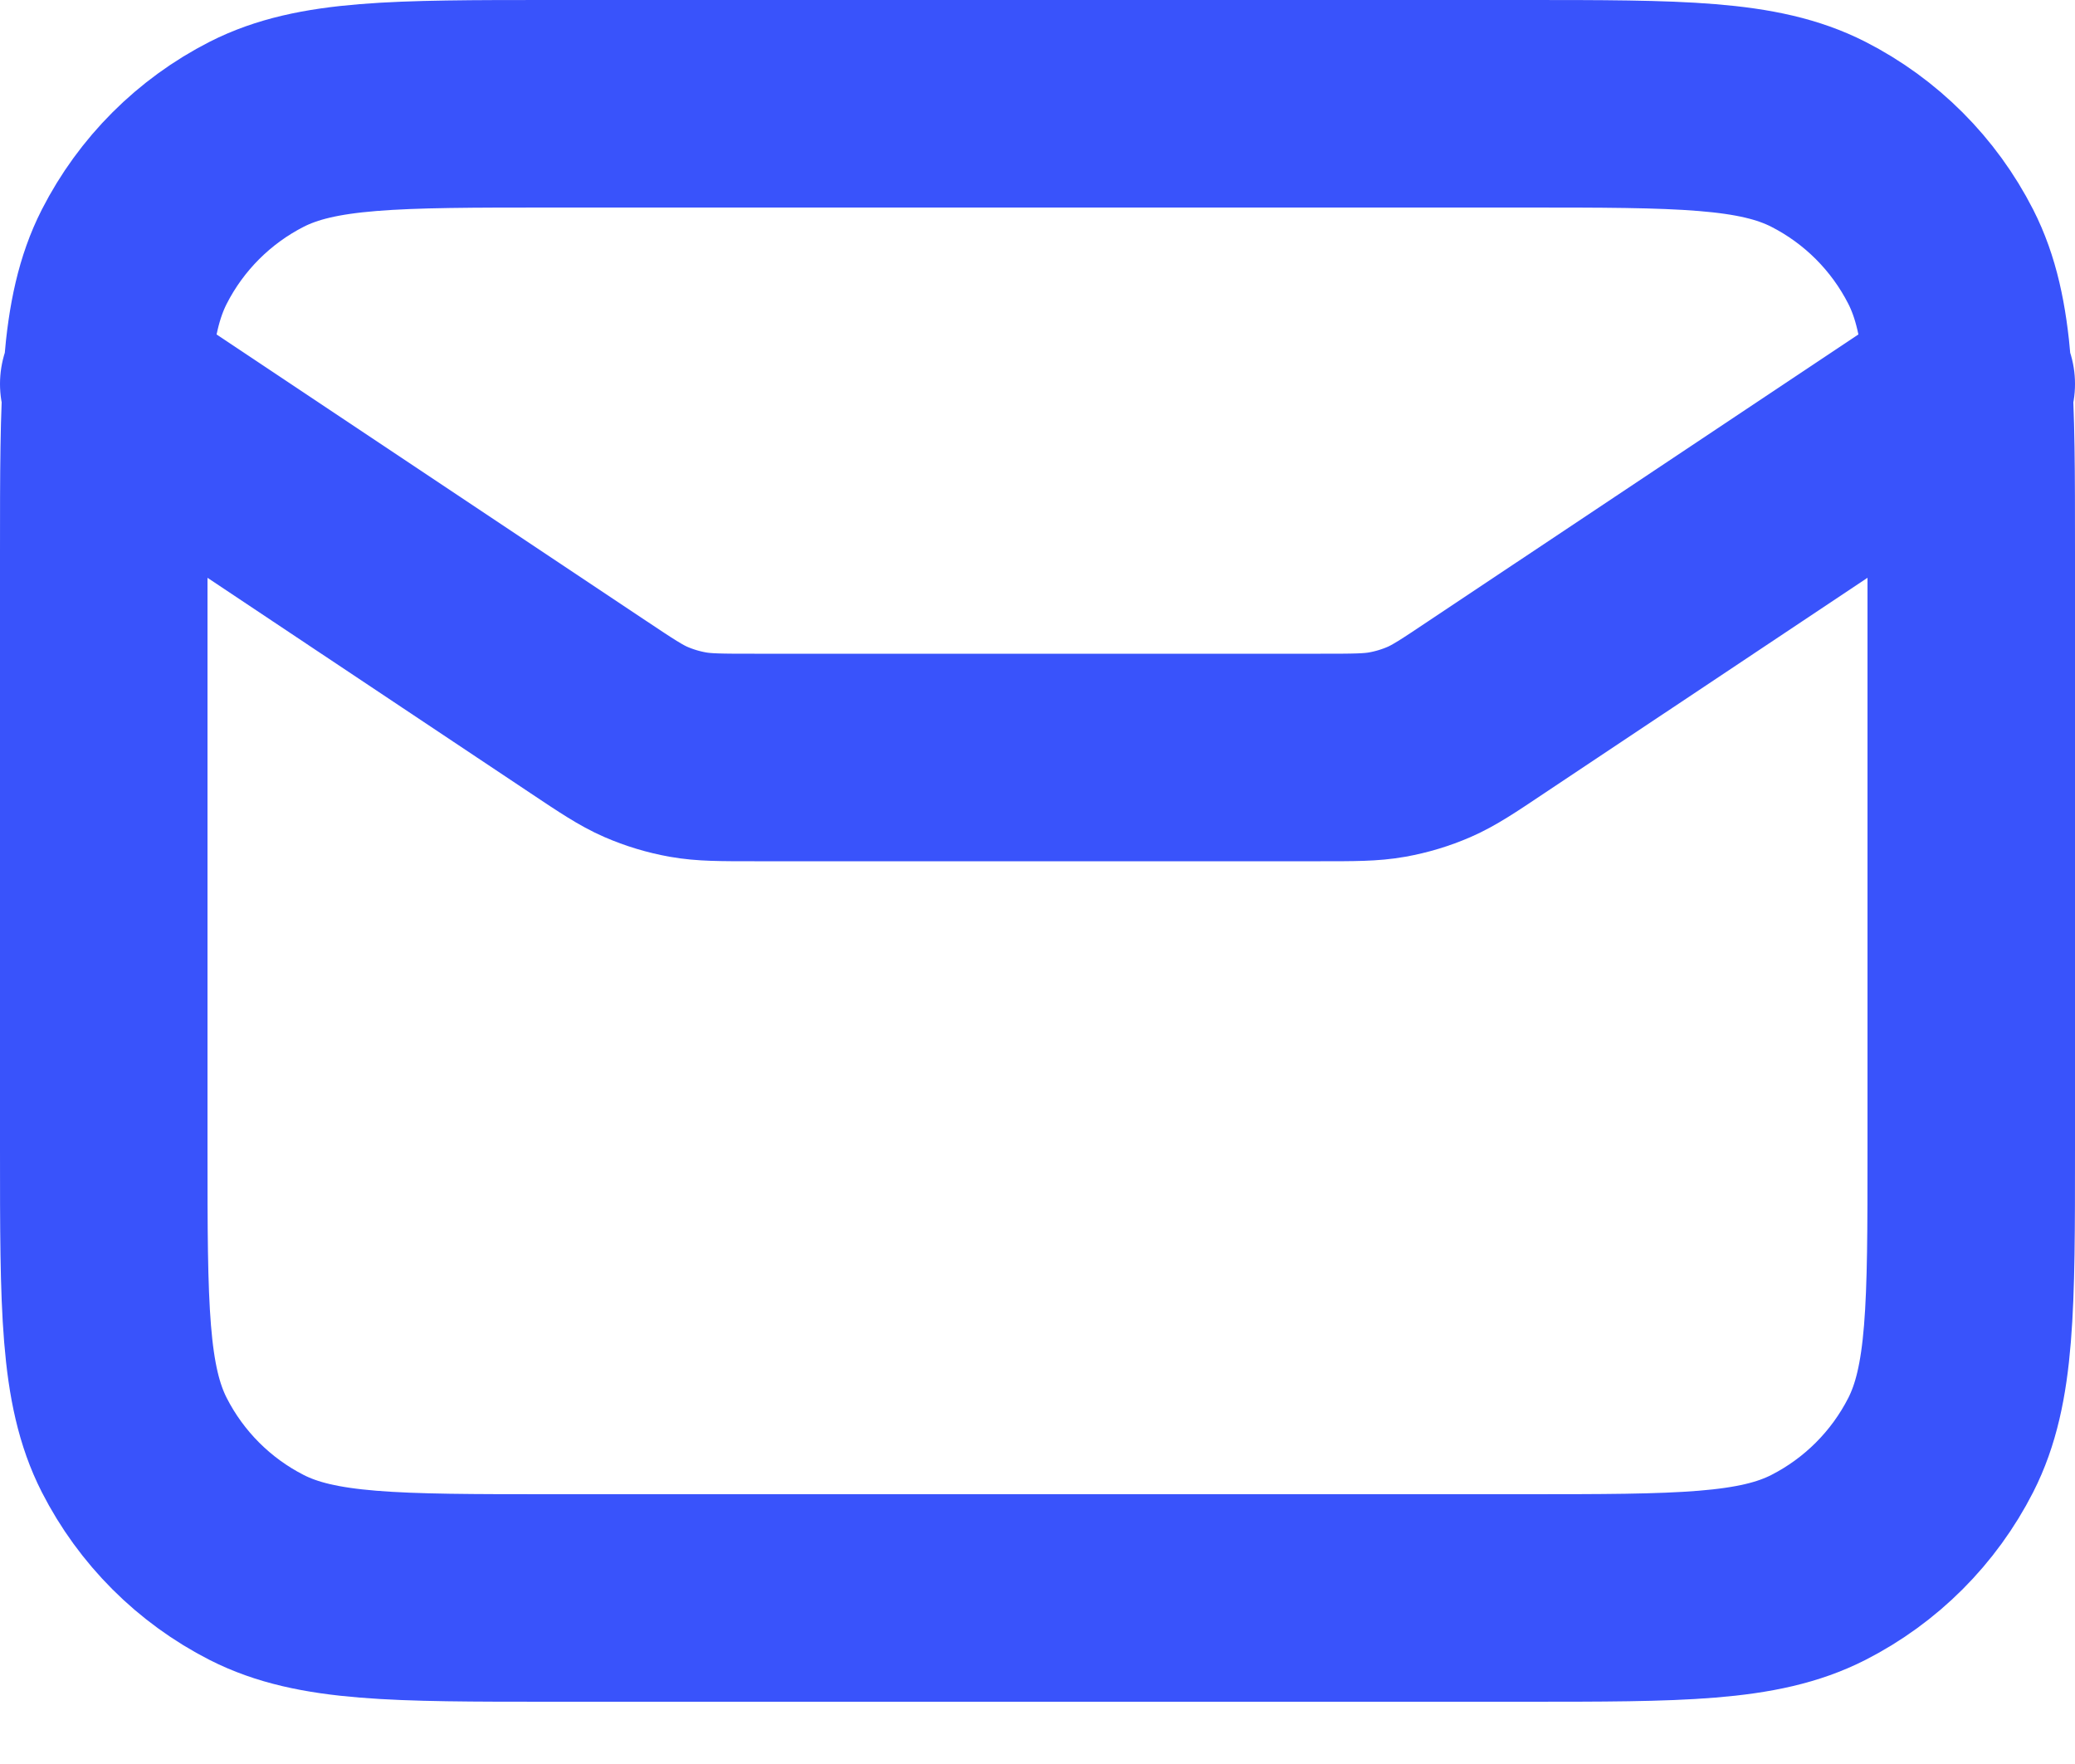
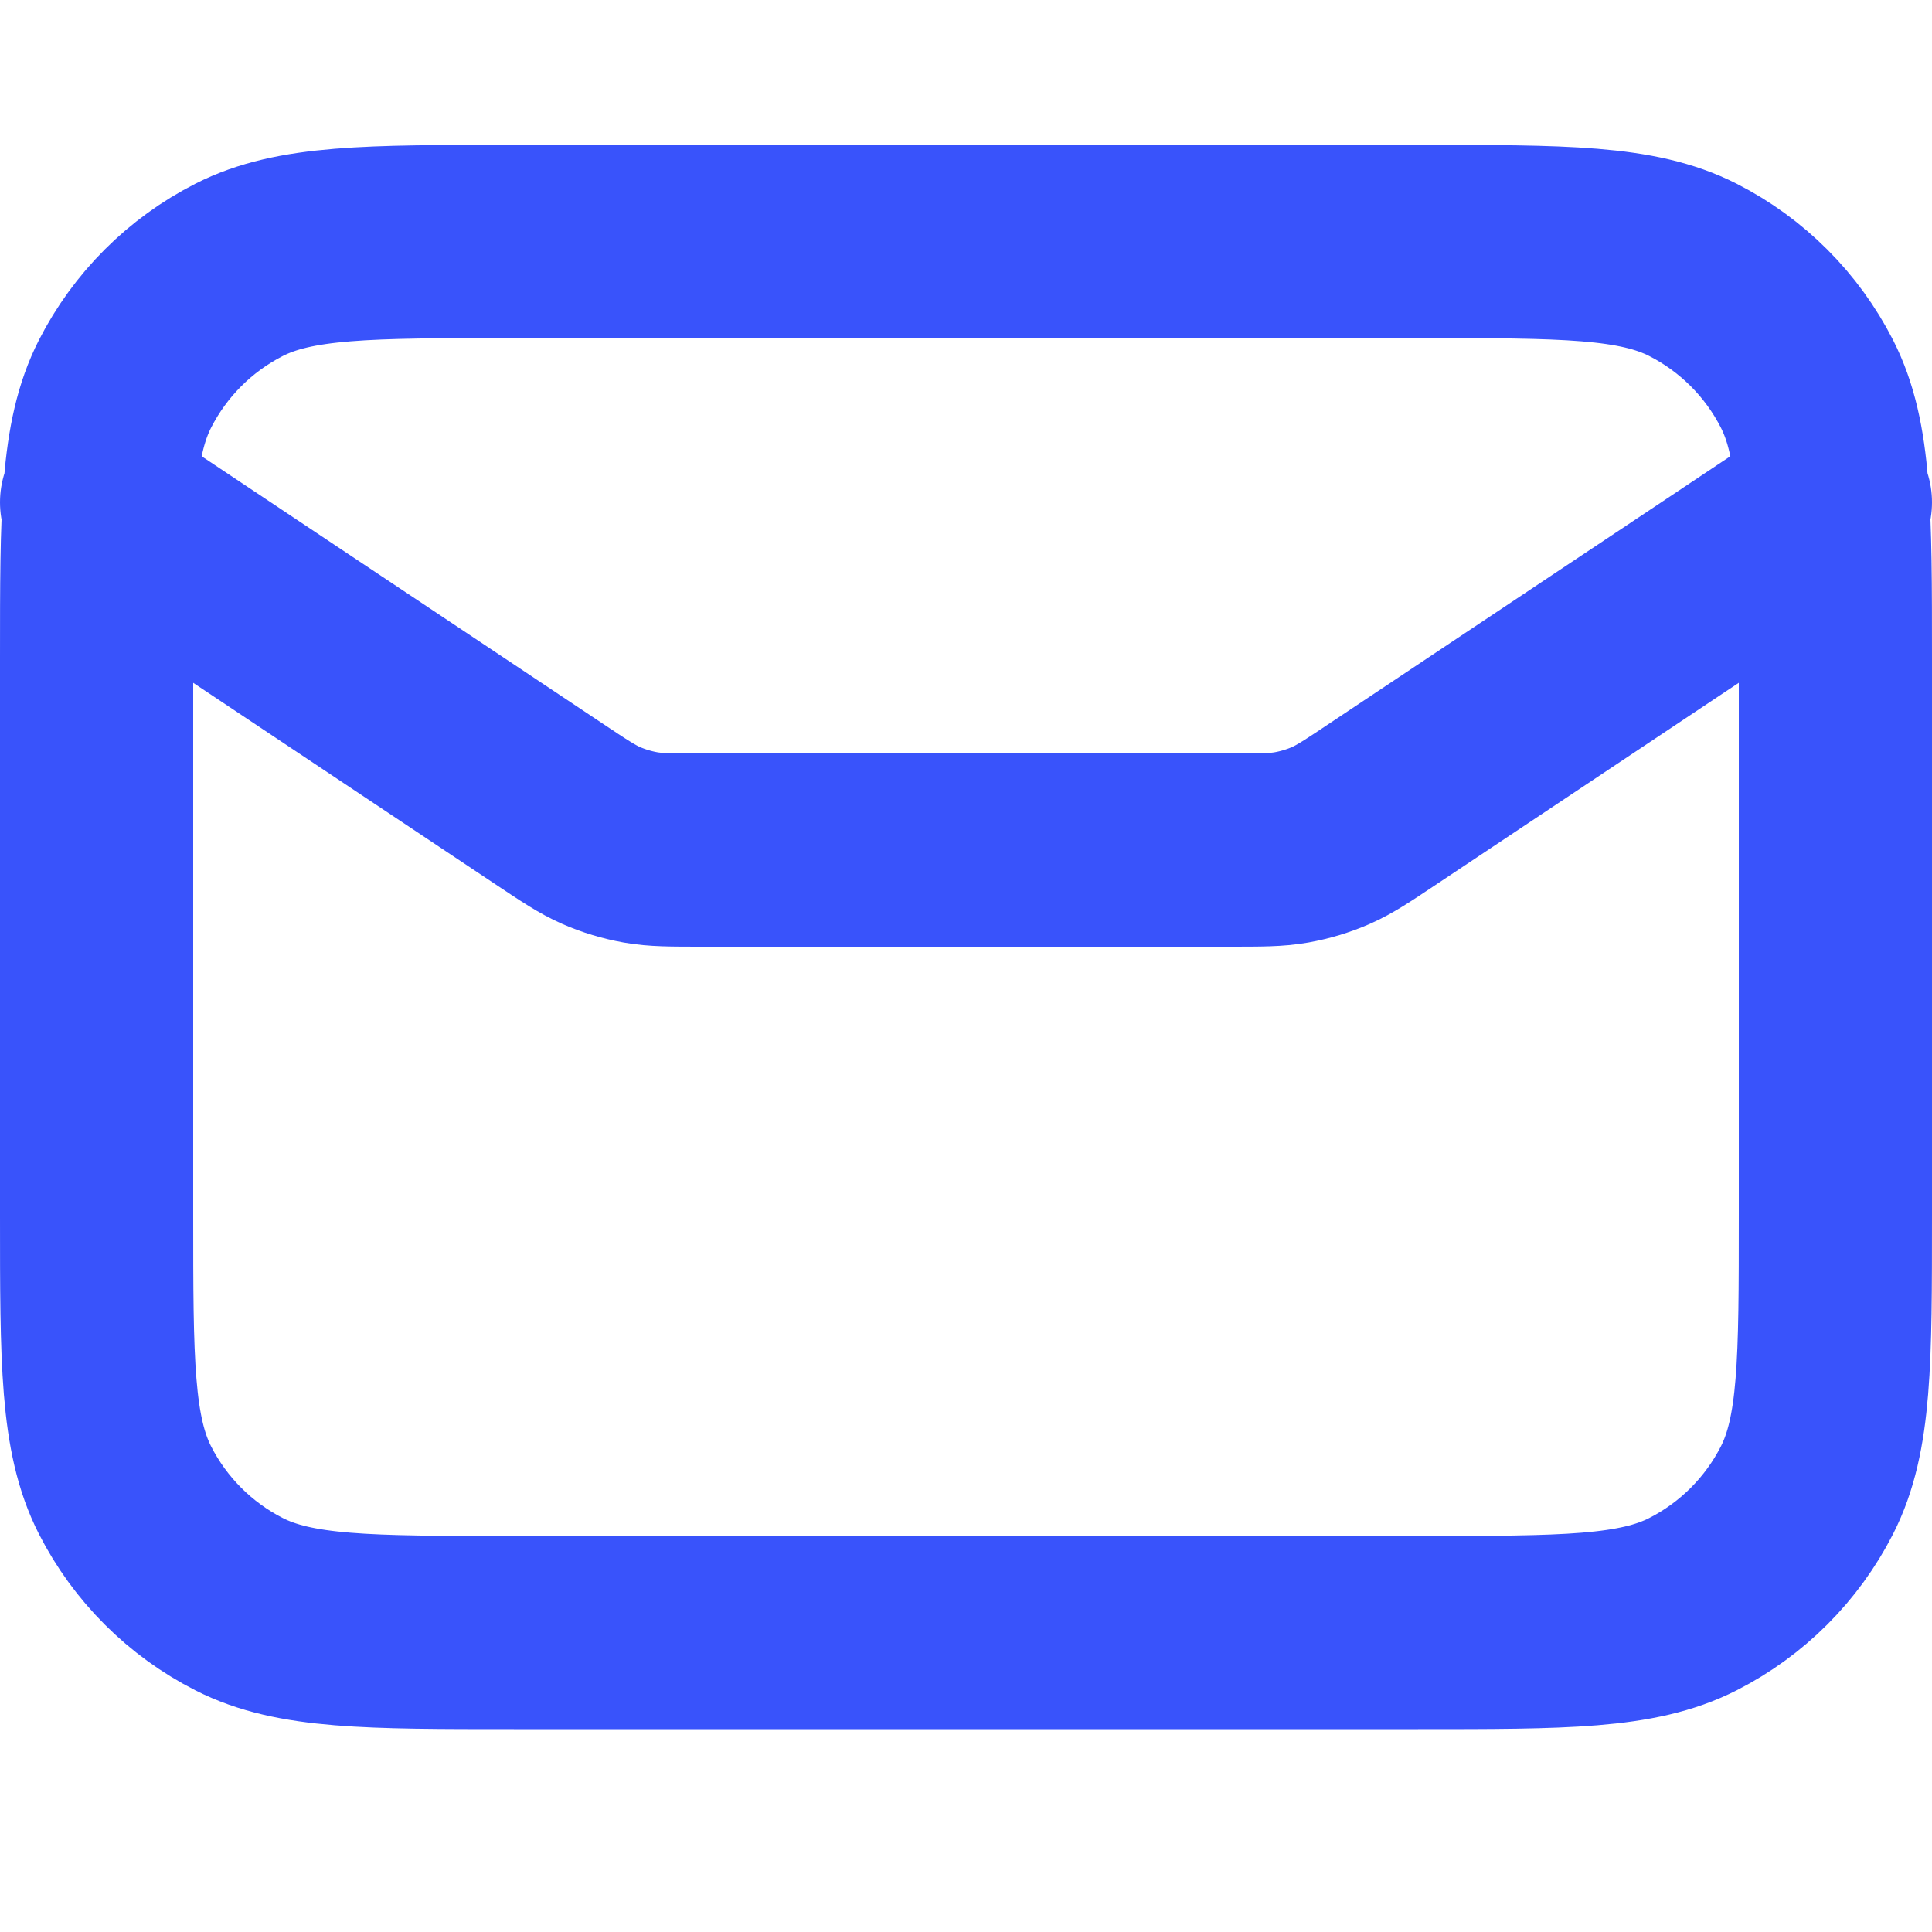
- <svg xmlns="http://www.w3.org/2000/svg" width="20" height="17" viewBox="0 0 20 17" fill="none">
+ <svg xmlns="http://www.w3.org/2000/svg" width="14" height="14" viewBox="0 0 20 17" fill="none">
  <path d="M1 3.7L5.674 6.816C5.944 6.996 6.079 7.086 6.225 7.15C6.354 7.206 6.49 7.247 6.629 7.272C6.786 7.3 6.948 7.3 7.272 7.3H12.728C13.052 7.3 13.214 7.3 13.371 7.272C13.51 7.247 13.646 7.206 13.775 7.15C13.921 7.086 14.056 6.996 14.325 6.816L19 3.7M5.32 15.4H14.68C16.192 15.4 16.948 15.4 17.526 15.106C18.034 14.847 18.447 14.434 18.706 13.926C19 13.348 19 12.592 19 11.08V5.32C19 3.808 19 3.052 18.706 2.474C18.447 1.966 18.034 1.553 17.526 1.294C16.948 1 16.192 1 14.68 1H5.32C3.808 1 3.052 1 2.474 1.294C1.966 1.553 1.553 1.966 1.294 2.474C1 3.052 1 3.808 1 5.32V11.08C1 12.592 1 13.348 1.294 13.926C1.553 14.434 1.966 14.847 2.474 15.106C3.052 15.4 3.808 15.4 5.32 15.4Z" stroke="#3953FB" stroke-width="2" stroke-linecap="round" stroke-linejoin="round" />
</svg>
